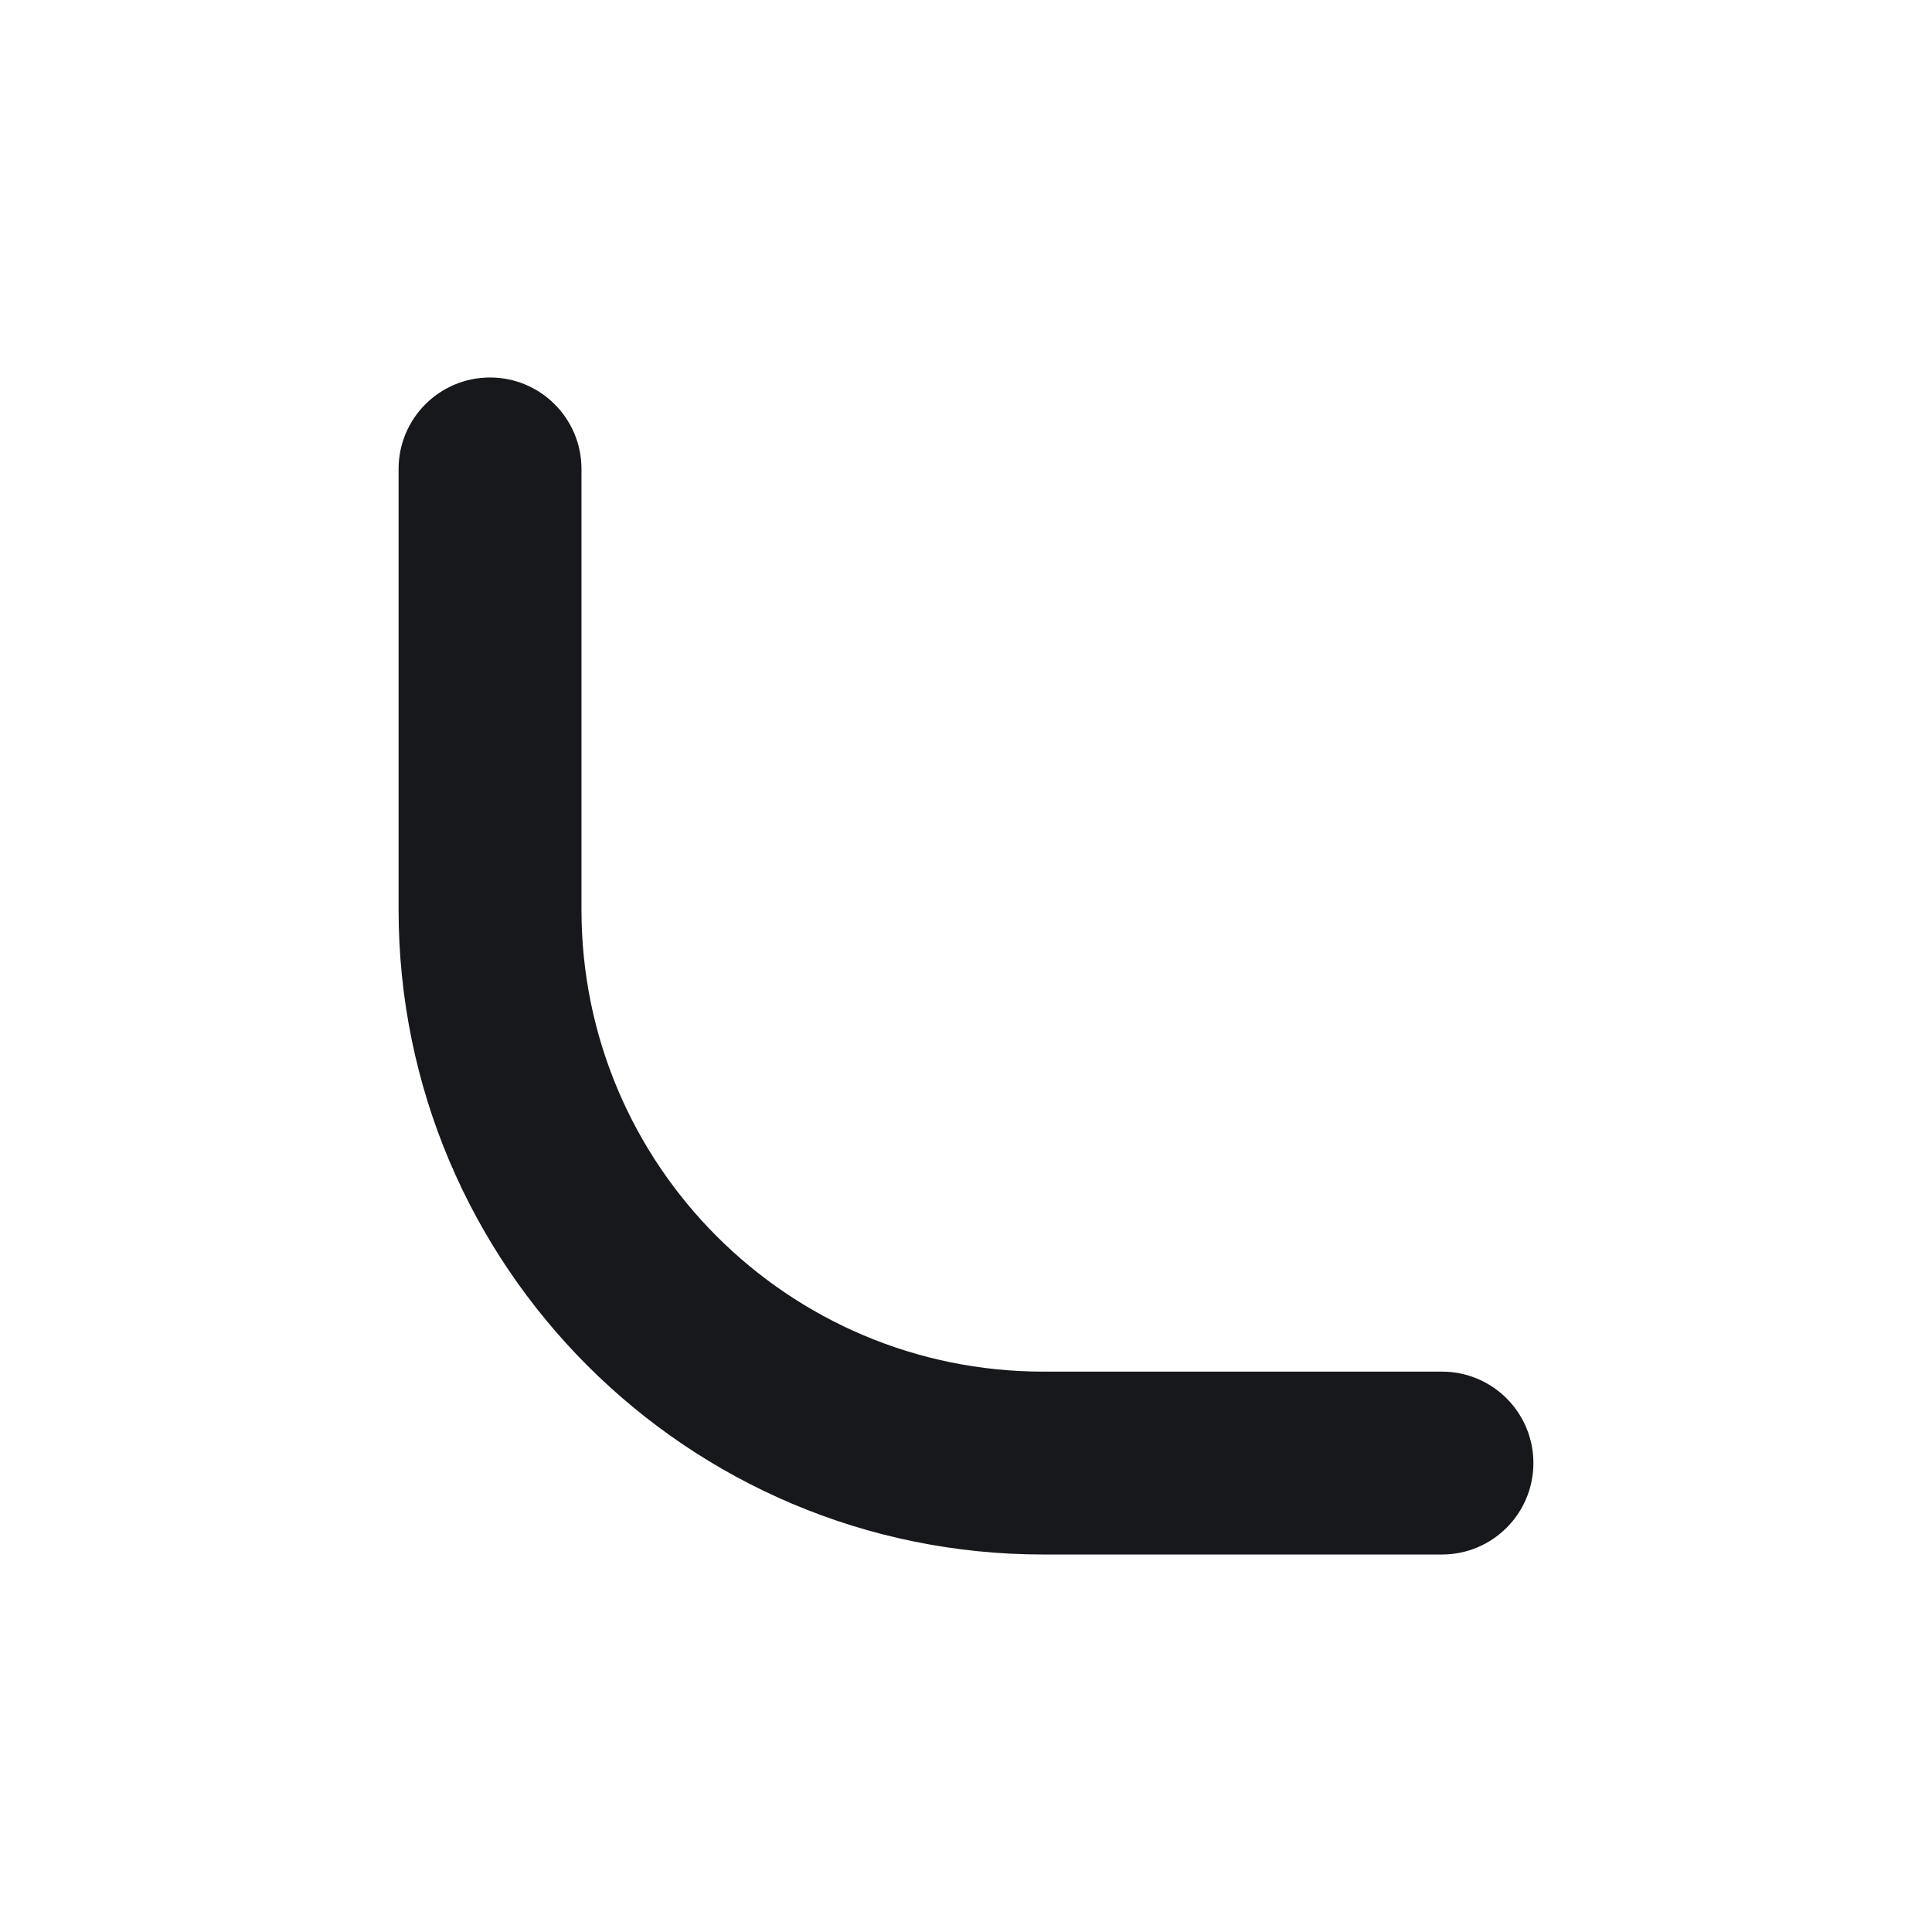
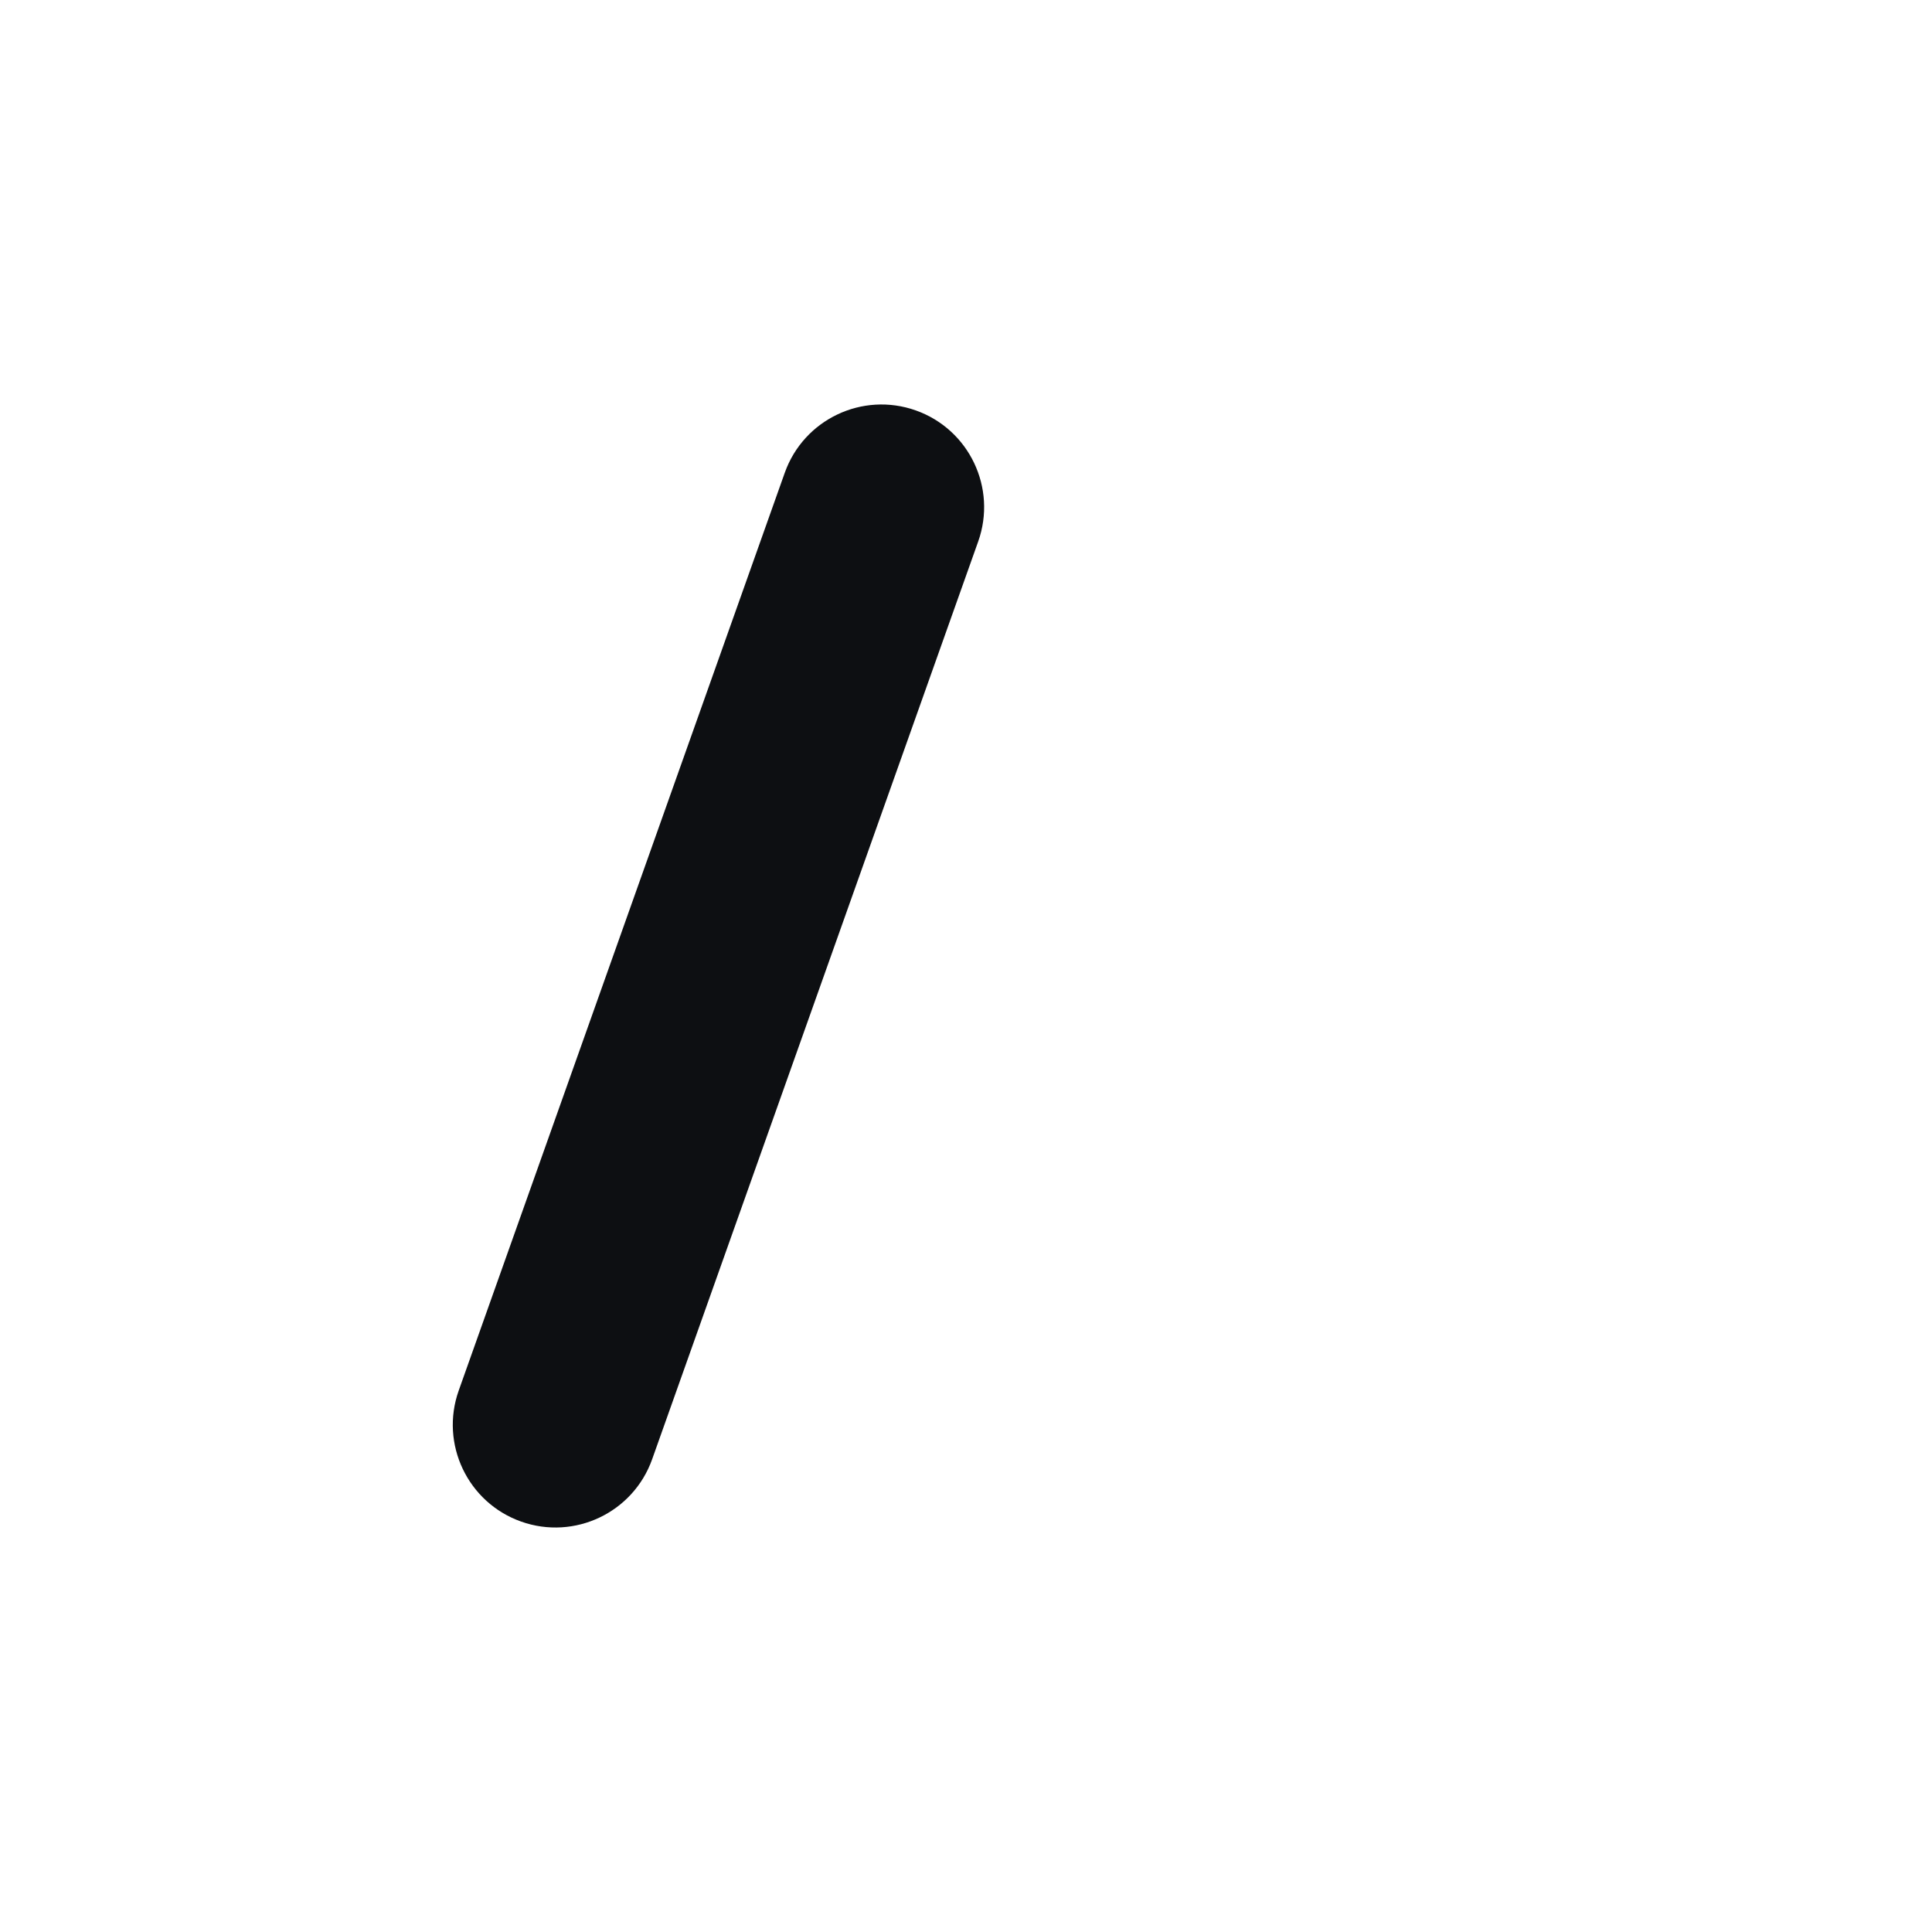
<svg xmlns="http://www.w3.org/2000/svg" width="1024" height="1024" viewBox="100 100 824 824">
-   <path d="M270 300 V488 A275 275 0 0 0 545 763 H715 A39 39 0 0 0 715 685 H545 A197 197 0 0 1 348 488 V300 A39 39 0 0 0 270 300 Z" fill="#16181C" />
+   <path d="M378.15 722.35 L517.2 330.95 A43.77 43.77 0 0 0 434.7 301.65 L295.65 693.05 A43.77 43.77 0 0 0 378.15 722.35 Z" fill="#0D0F12" />
</svg>
